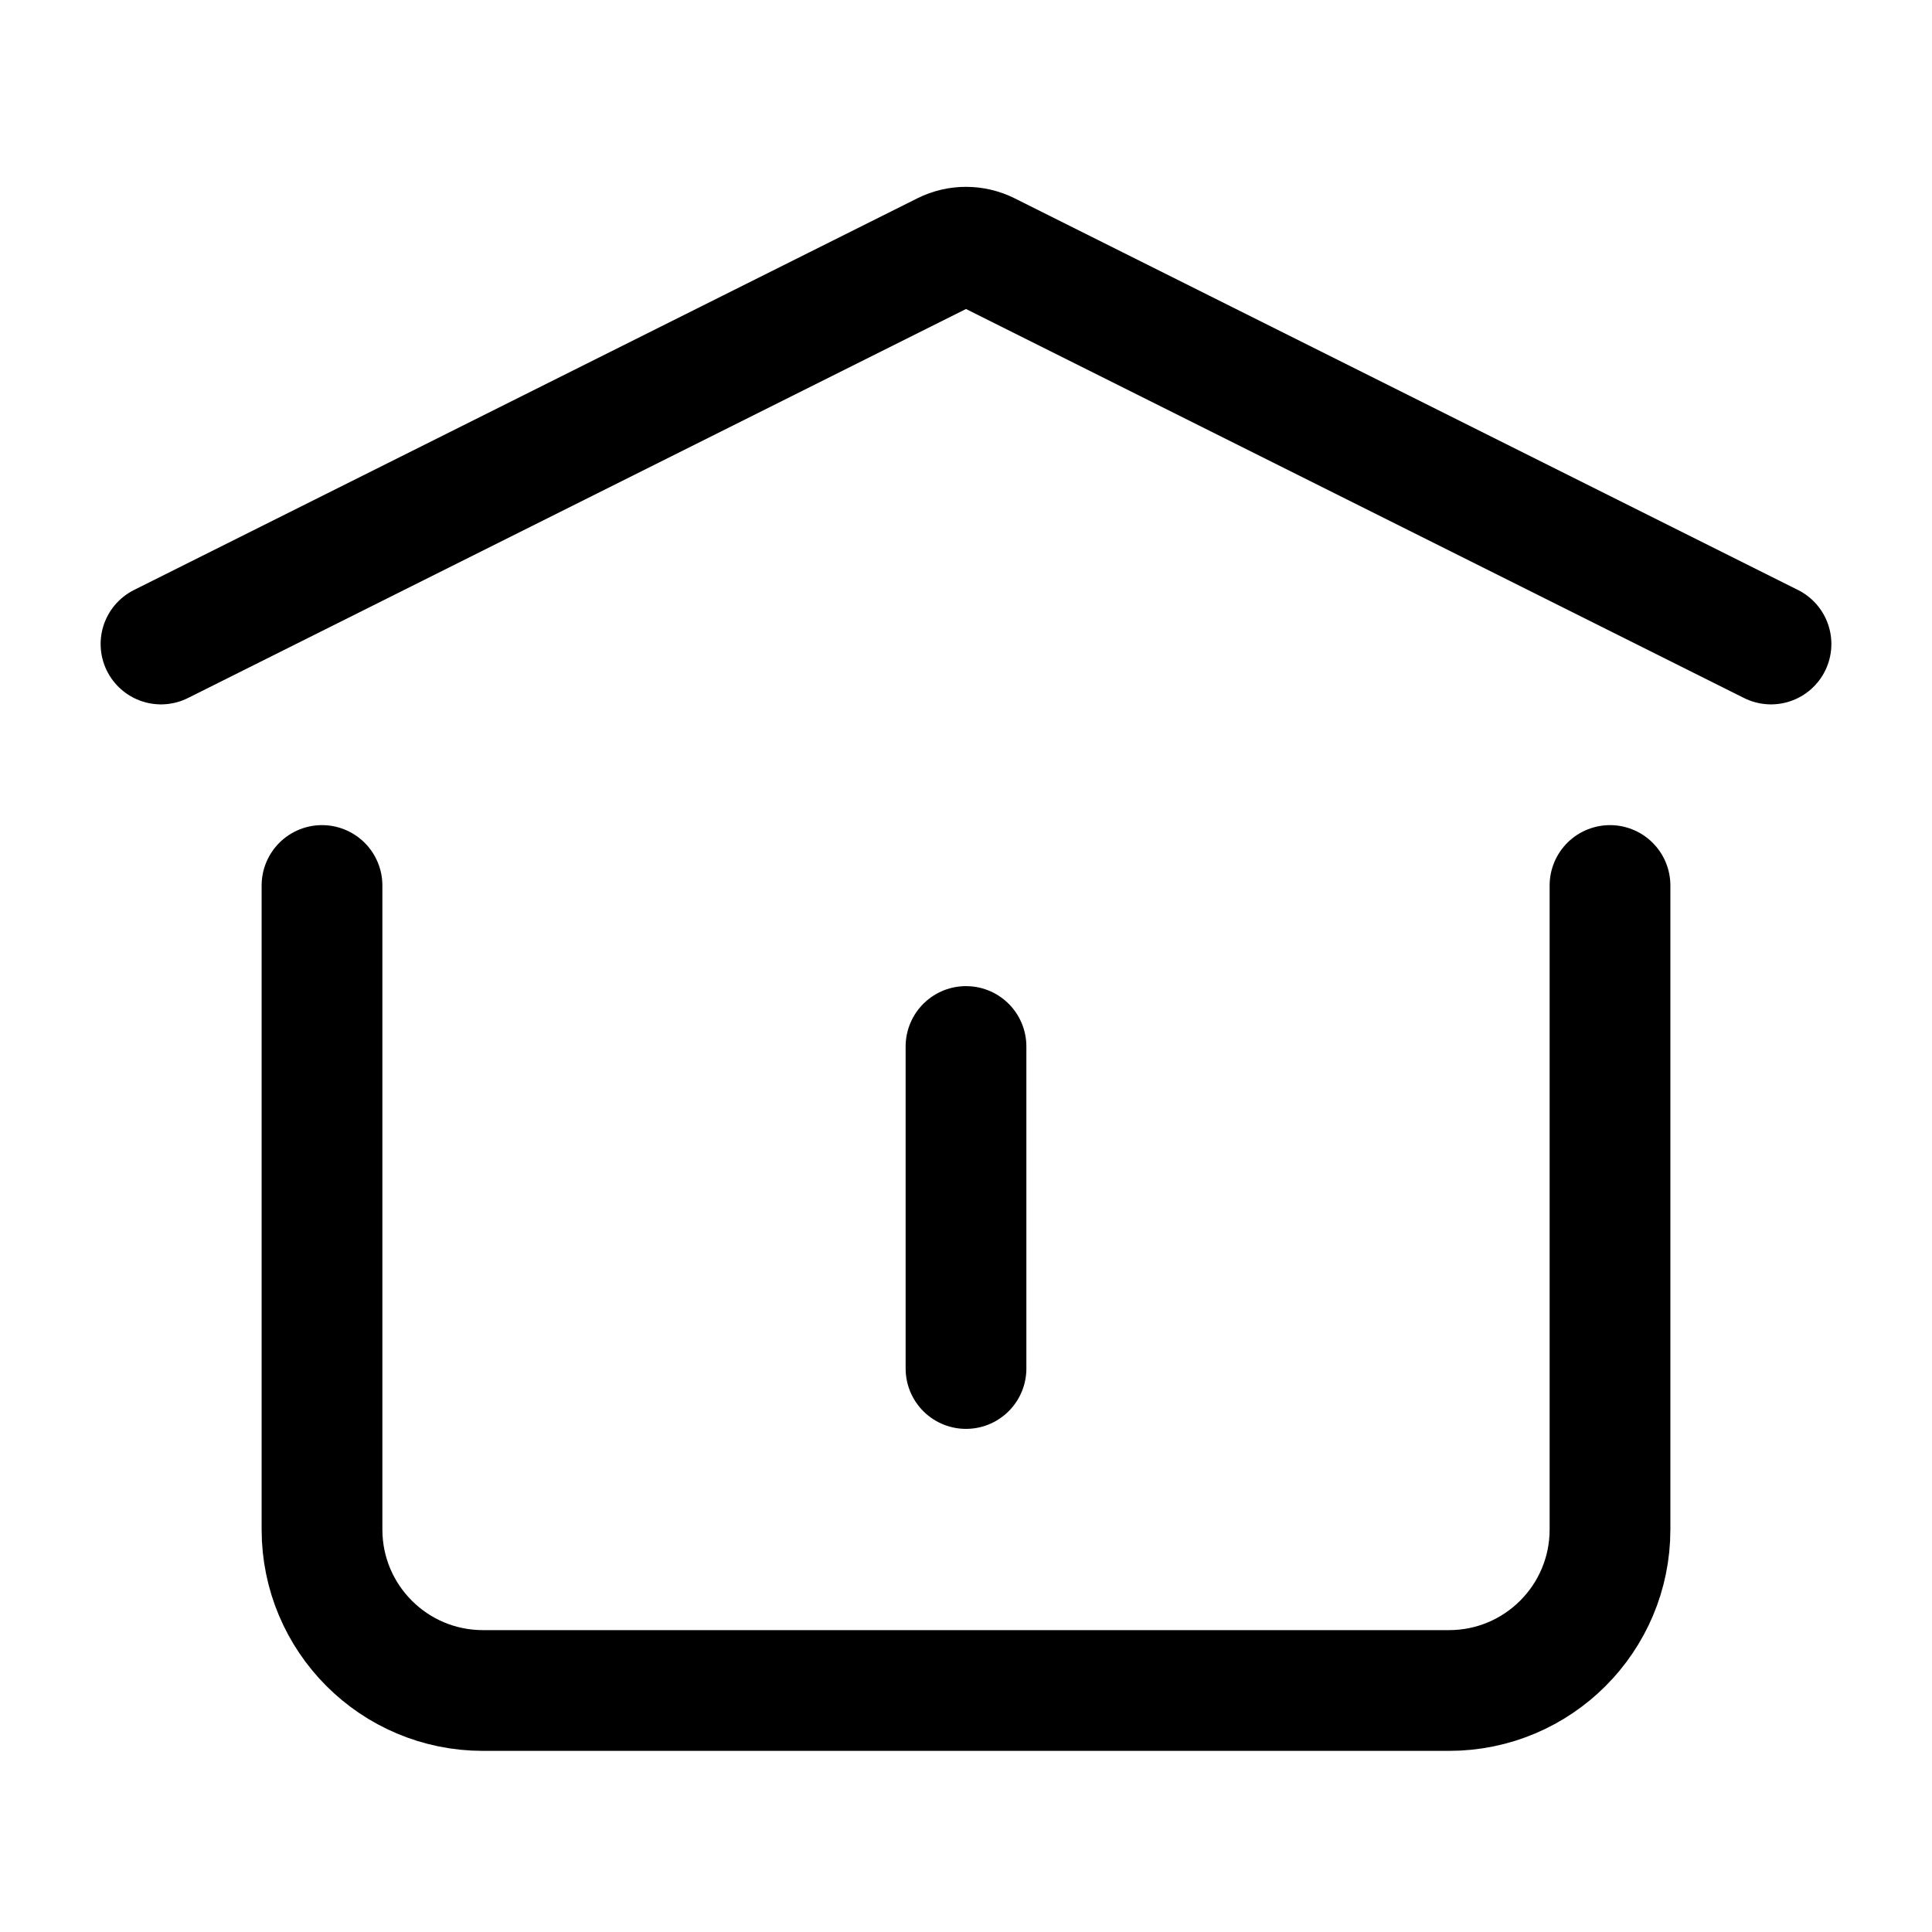
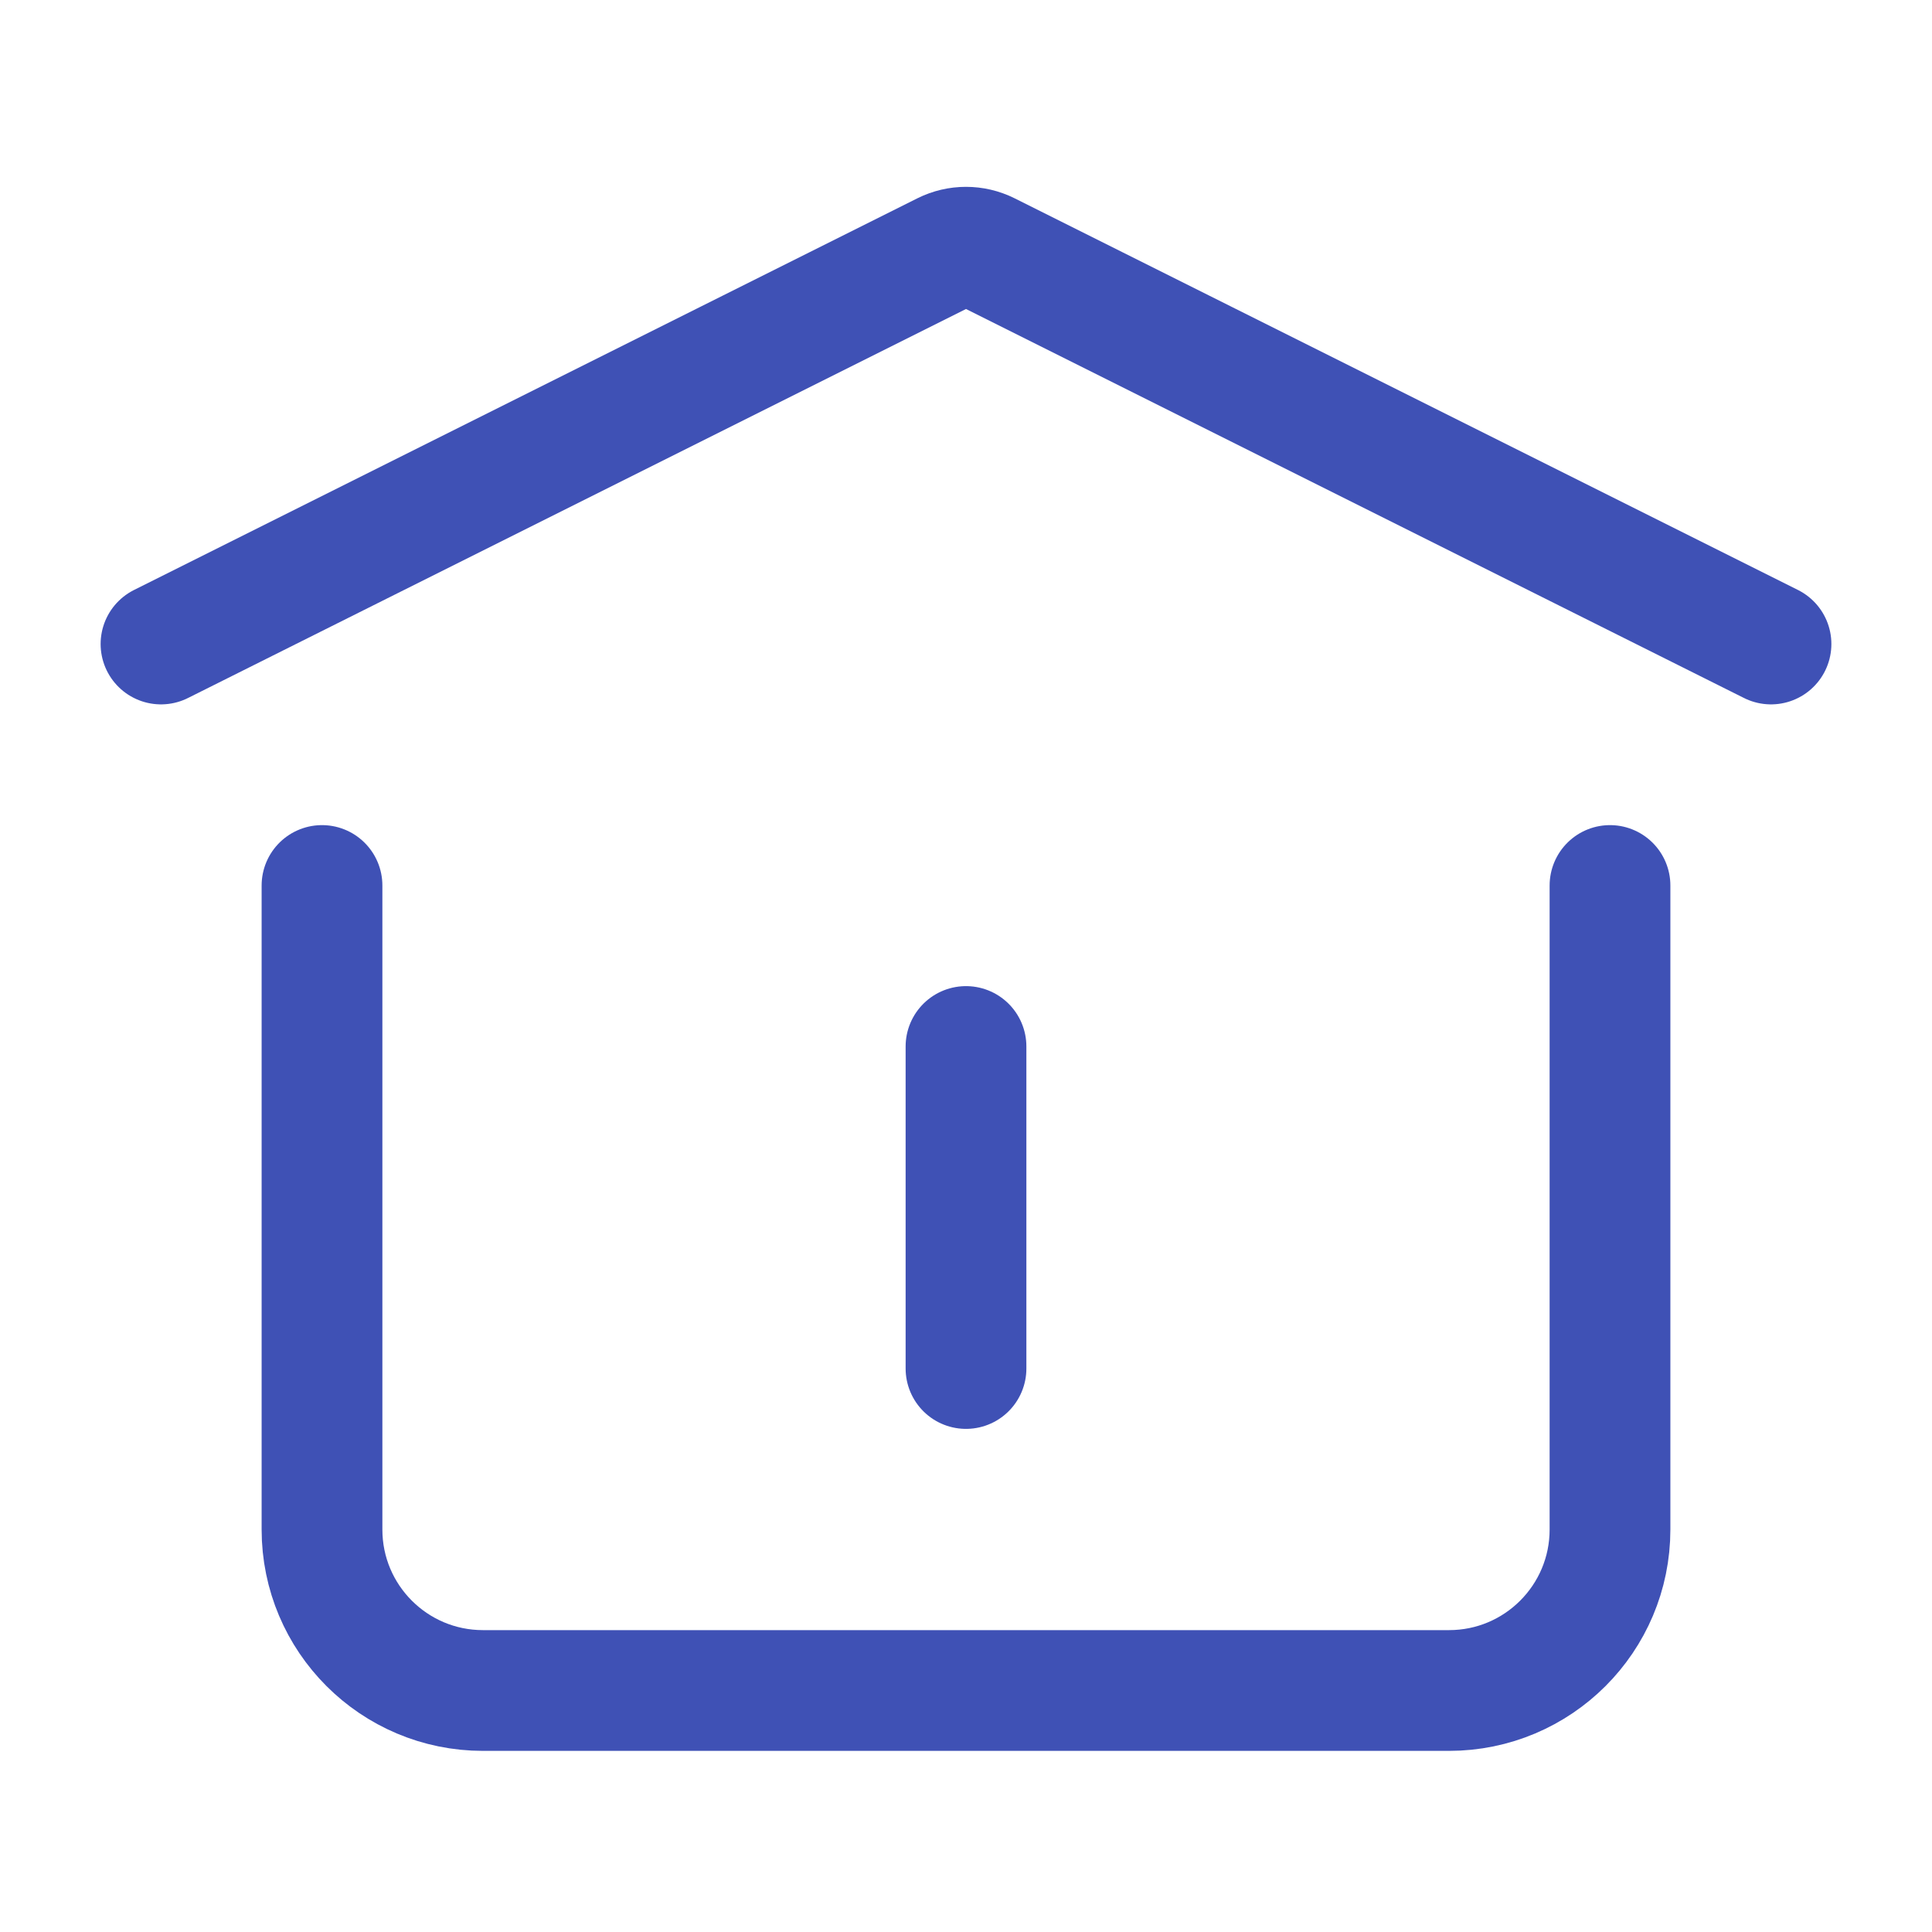
- <svg xmlns="http://www.w3.org/2000/svg" width="24px" height="24px" viewBox="0 0 24 24" stroke-width="1.5" fill="none" color="#000000">
-   <path d="M12 17V13" stroke="#000000" stroke-width="1.5" stroke-linecap="round" stroke-linejoin="round" />
-   <path d="M2 8L11.732 3.134C11.901 3.05 12.099 3.05 12.268 3.134L22 8" stroke="#000000" stroke-width="1.5" stroke-linecap="round" stroke-linejoin="round" />
-   <path d="M20 11V19C20 20.105 19.105 21 18 21H6C4.895 21 4 20.105 4 19V11" stroke="#000000" stroke-width="1.5" stroke-linecap="round" stroke-linejoin="round" />
+ <svg xmlns="http://www.w3.org/2000/svg" width="24px" height="24px" viewBox="0 0 24 24" stroke-width="1.5" fill="none" color="#3f51b5">
+   <path d="M12 17V13" stroke="#3f51b5" stroke-width="1.5" stroke-linecap="round" stroke-linejoin="round" />
+   <path d="M2 8L11.732 3.134C11.901 3.05 12.099 3.05 12.268 3.134L22 8" stroke="#3f51b5" stroke-width="1.5" stroke-linecap="round" stroke-linejoin="round" />
+   <path d="M20 11V19C20 20.105 19.105 21 18 21H6C4.895 21 4 20.105 4 19V11" stroke="#3f51b5" stroke-width="1.5" stroke-linecap="round" stroke-linejoin="round" />
</svg>
